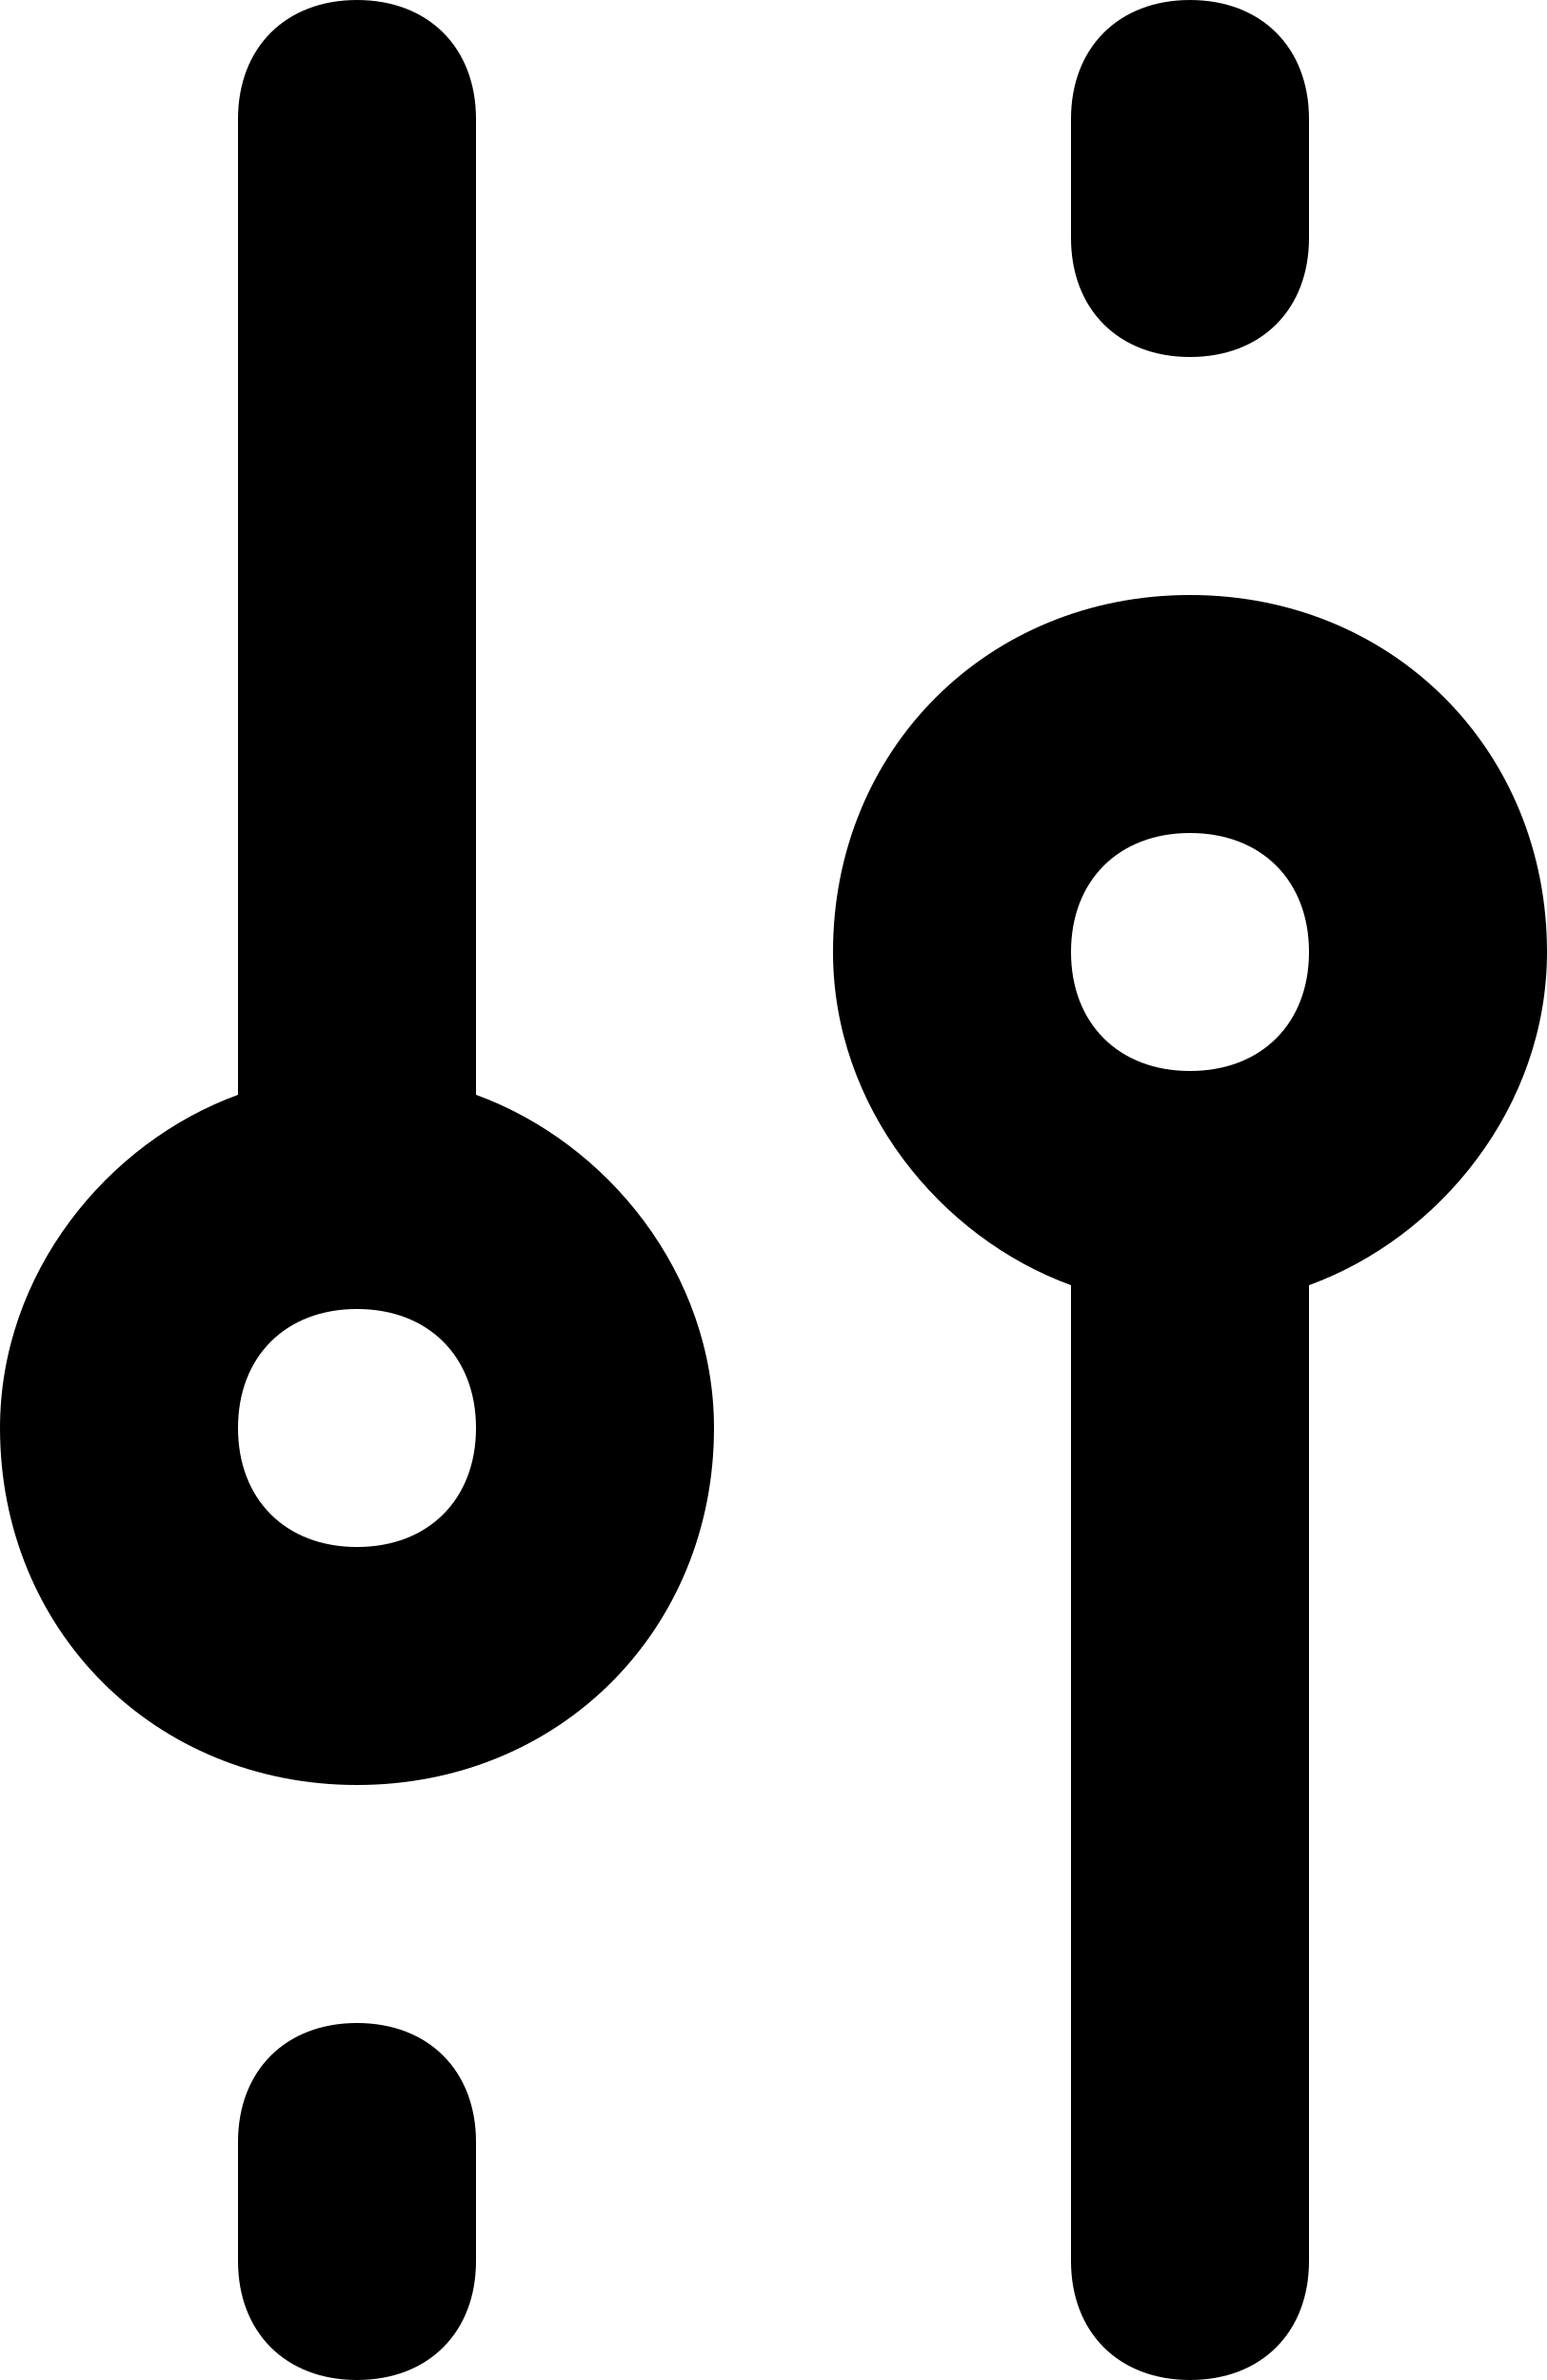
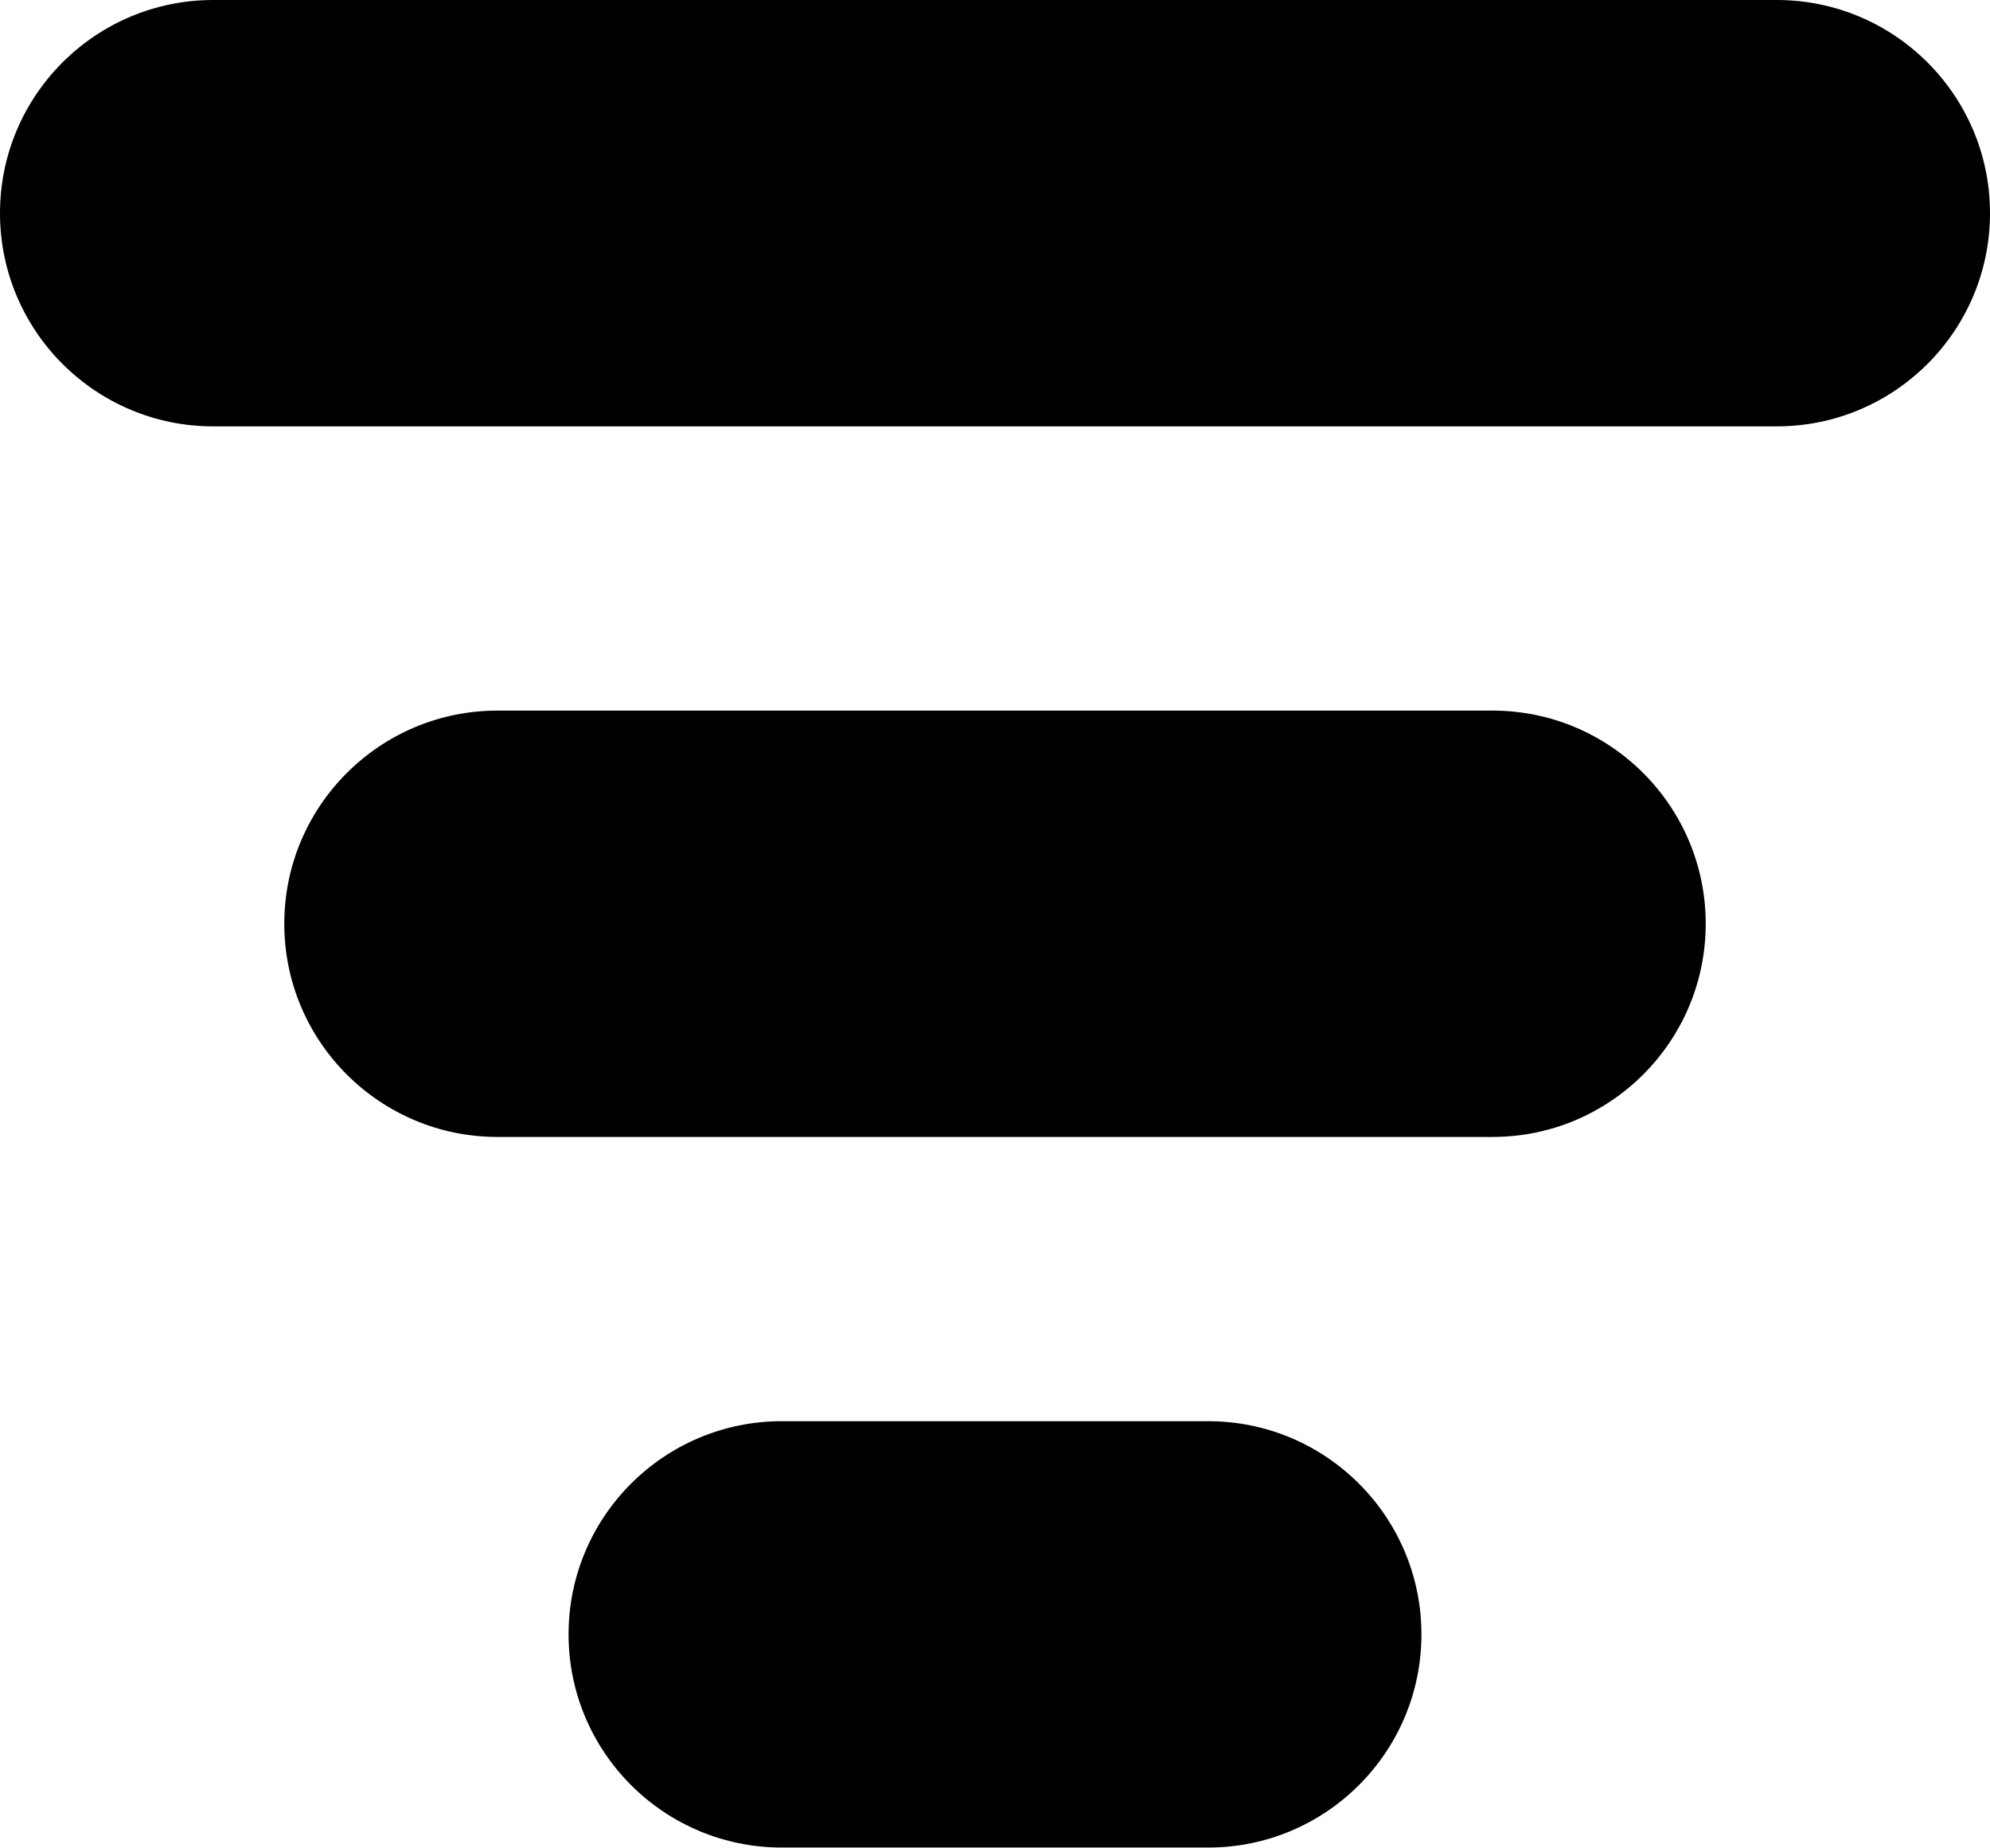
- <svg xmlns="http://www.w3.org/2000/svg" version="1.1" x="0px" y="0px" viewBox="0 0 13 20" style="enable-background:new 0 0 13 20;" xml:space="preserve">
-   <path d="M10,3c0.6,0,1-0.4,1-1V1c0-0.6-0.4-1-1-1S9,0.4,9,1v1C9,2.6,9.4,3,10,3z M3,17c-0.6,0-1,0.4-1,1v1     c0,0.6,0.4,1,1,1s1-0.4,1-1v-1C4,17.4,3.6,17,3,17z M13,8c0-1.7-1.3-3-3-3S7,6.3,7,8c0,1.3,0.9,2.4,2,2.8c0,0.1,0,0.1,0,0.2v8     c0,0.6,0.4,1,1,1s1-0.4,1-1v-8c0-0.1,0-0.1,0-0.2C12.1,10.4,13,9.3,13,8z M10,9C9.4,9,9,8.6,9,8s0.4-1,1-1s1,0.4,1,1S10.6,9,10,9z      M4,9.2C4,9.1,4,9.1,4,9V1c0-0.6-0.4-1-1-1S2,0.4,2,1v8c0,0.1,0,0.1,0,0.2C0.9,9.6,0,10.7,0,12c0,1.7,1.3,3,3,3s3-1.3,3-3     C6,10.7,5.1,9.6,4,9.2z M3,13c-0.6,0-1-0.4-1-1s0.4-1,1-1s1,0.4,1,1S3.6,13,3,13z" />
+ <svg xmlns="http://www.w3.org/2000/svg" width="100%" height="100%" viewBox="0 0 14 13" version="1.1" style="fill-rule:evenodd;clip-rule:evenodd;stroke-linejoin:round;stroke-miterlimit:1.414;">
+   <path d="M12.5,3L1.5,3C0.672,3 0,2.328 0,1.5C0,0.672 0.672,0 1.5,0L12.5,0C13.328,0 14,0.672 14,1.5C14,2.328 13.328,3 12.5,3ZM3.5,5L10.5,5C11.328,5 12,5.672 12,6.5C12,7.328 11.328,8 10.5,8L3.5,8C2.672,8 2,7.328 2,6.5C2,5.672 2.672,5 3.5,5ZM5.5,10L8.5,10C9.328,10 10,10.672 10,11.5C10,12.328 9.328,13 8.5,13L5.5,13C4.672,13 4,12.328 4,11.5C4,10.672 4.672,10 5.5,10Z" />
</svg>
